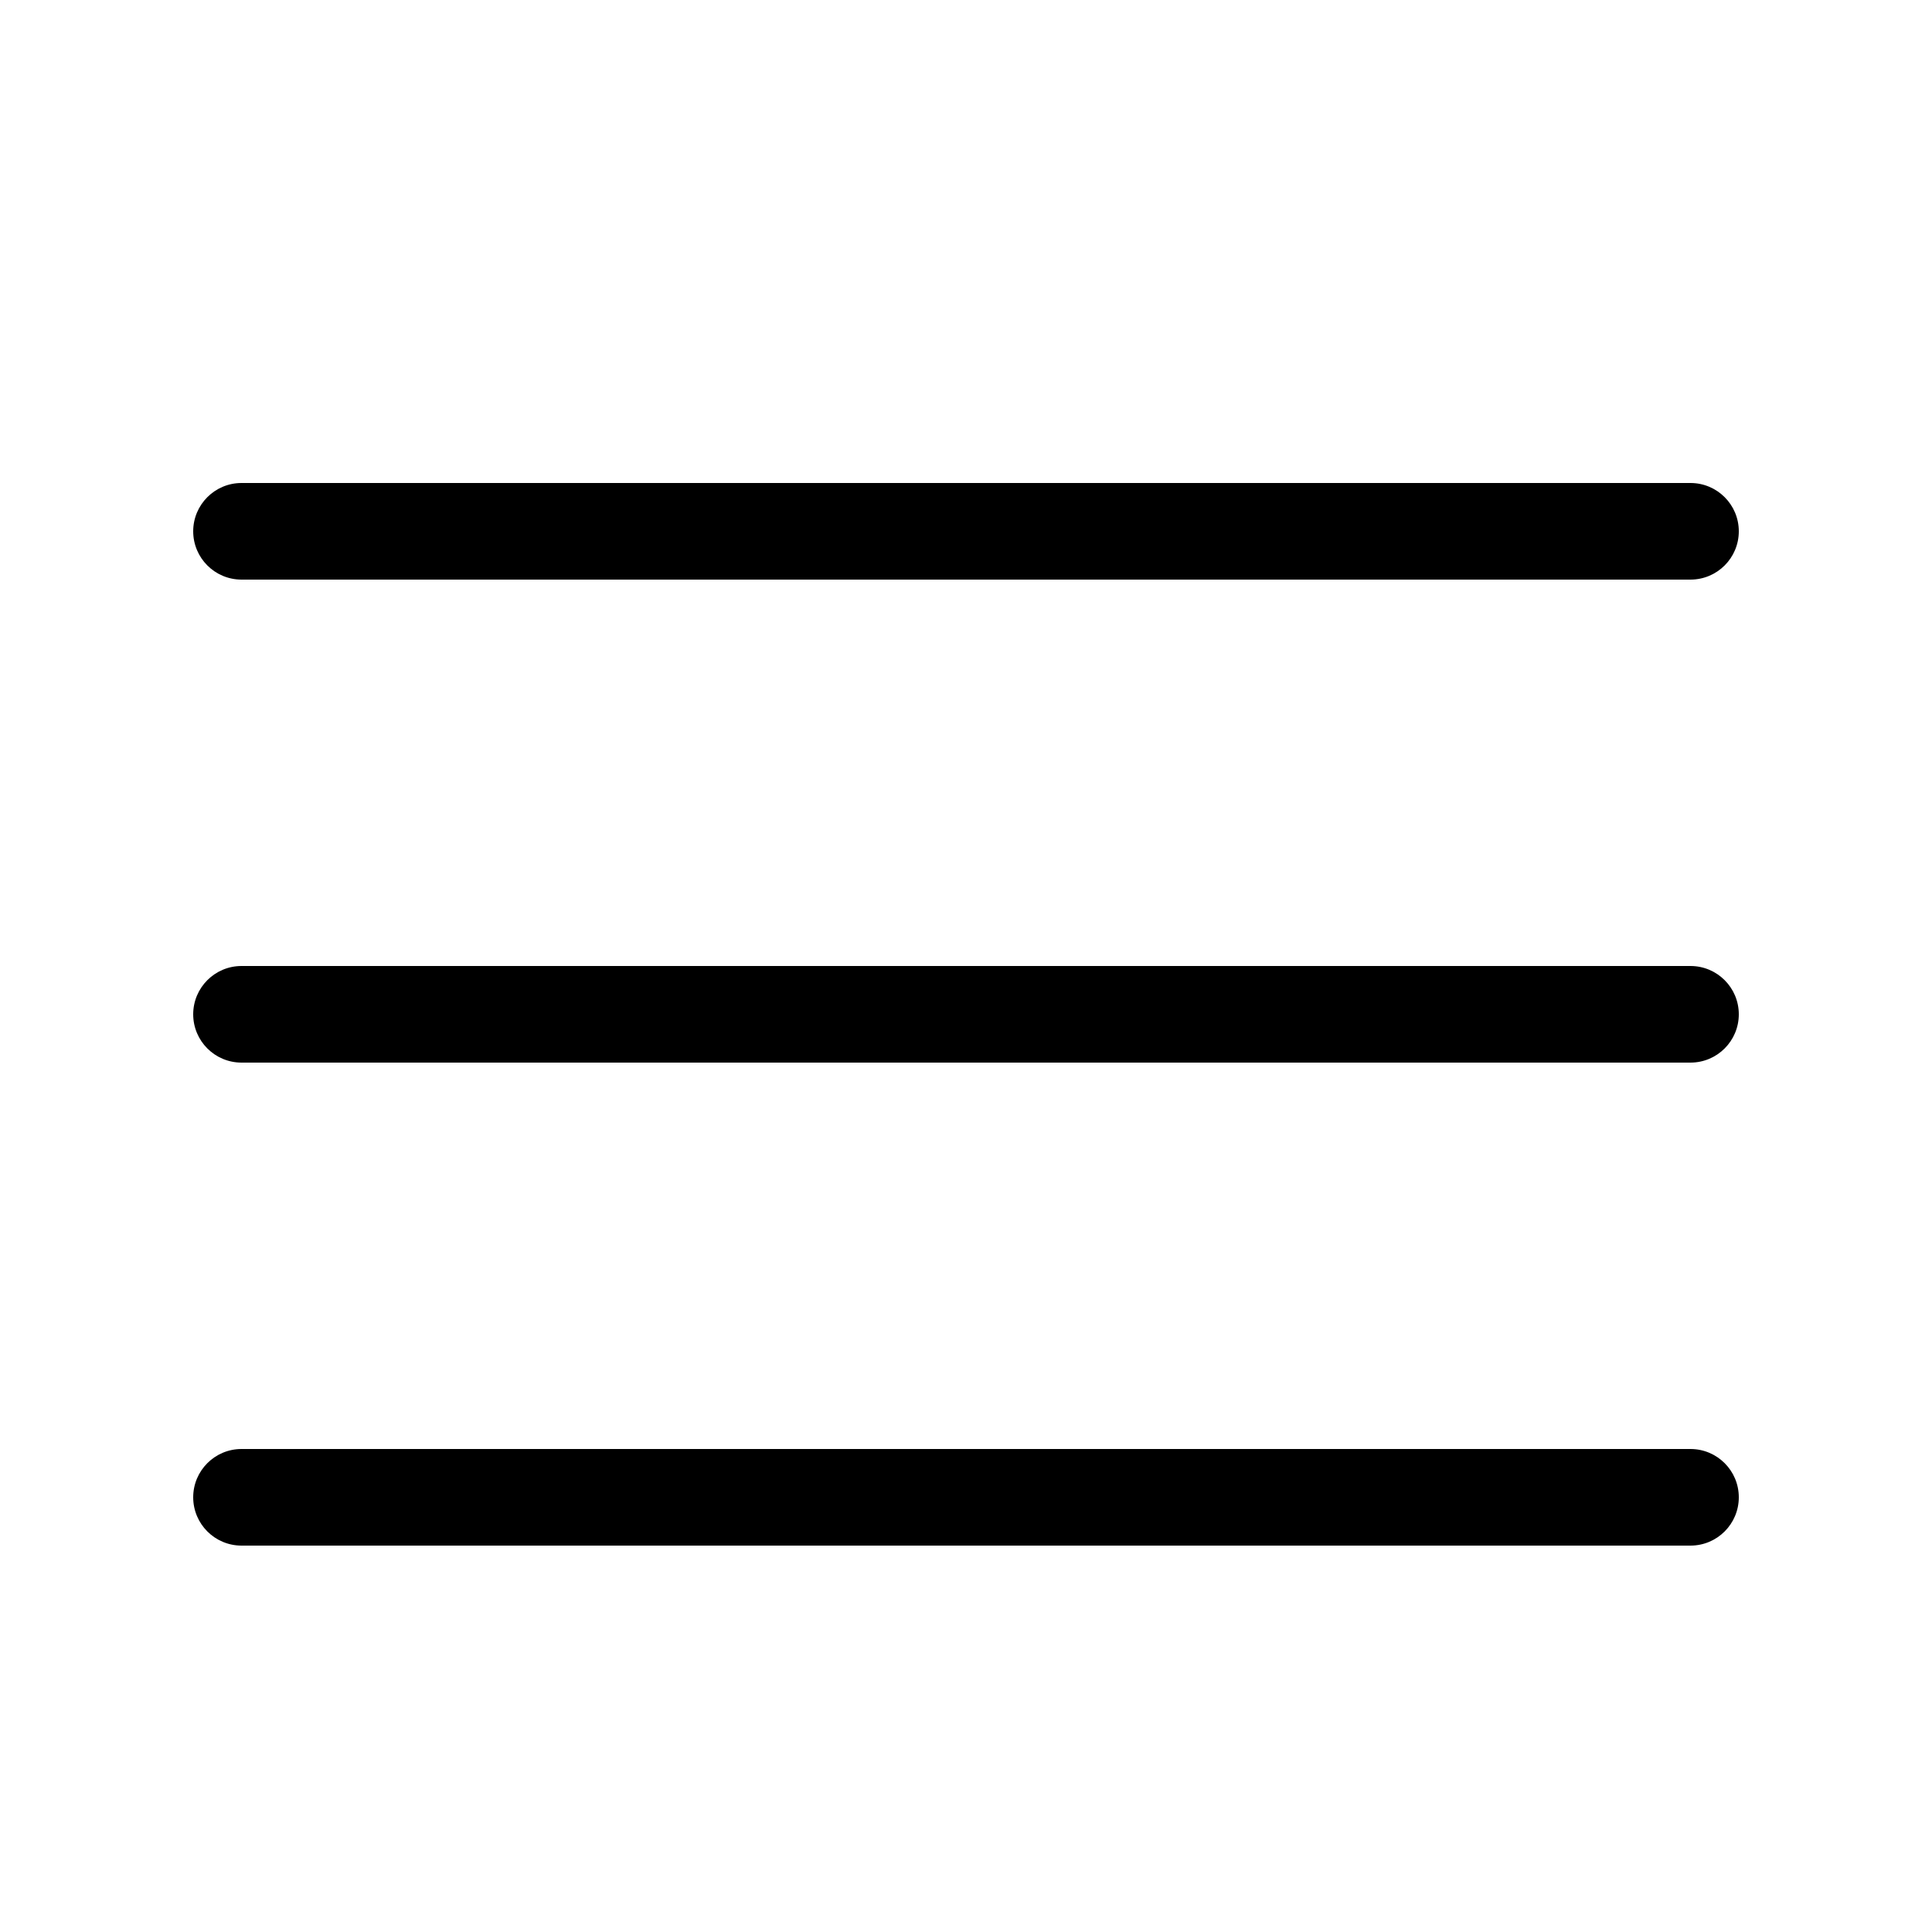
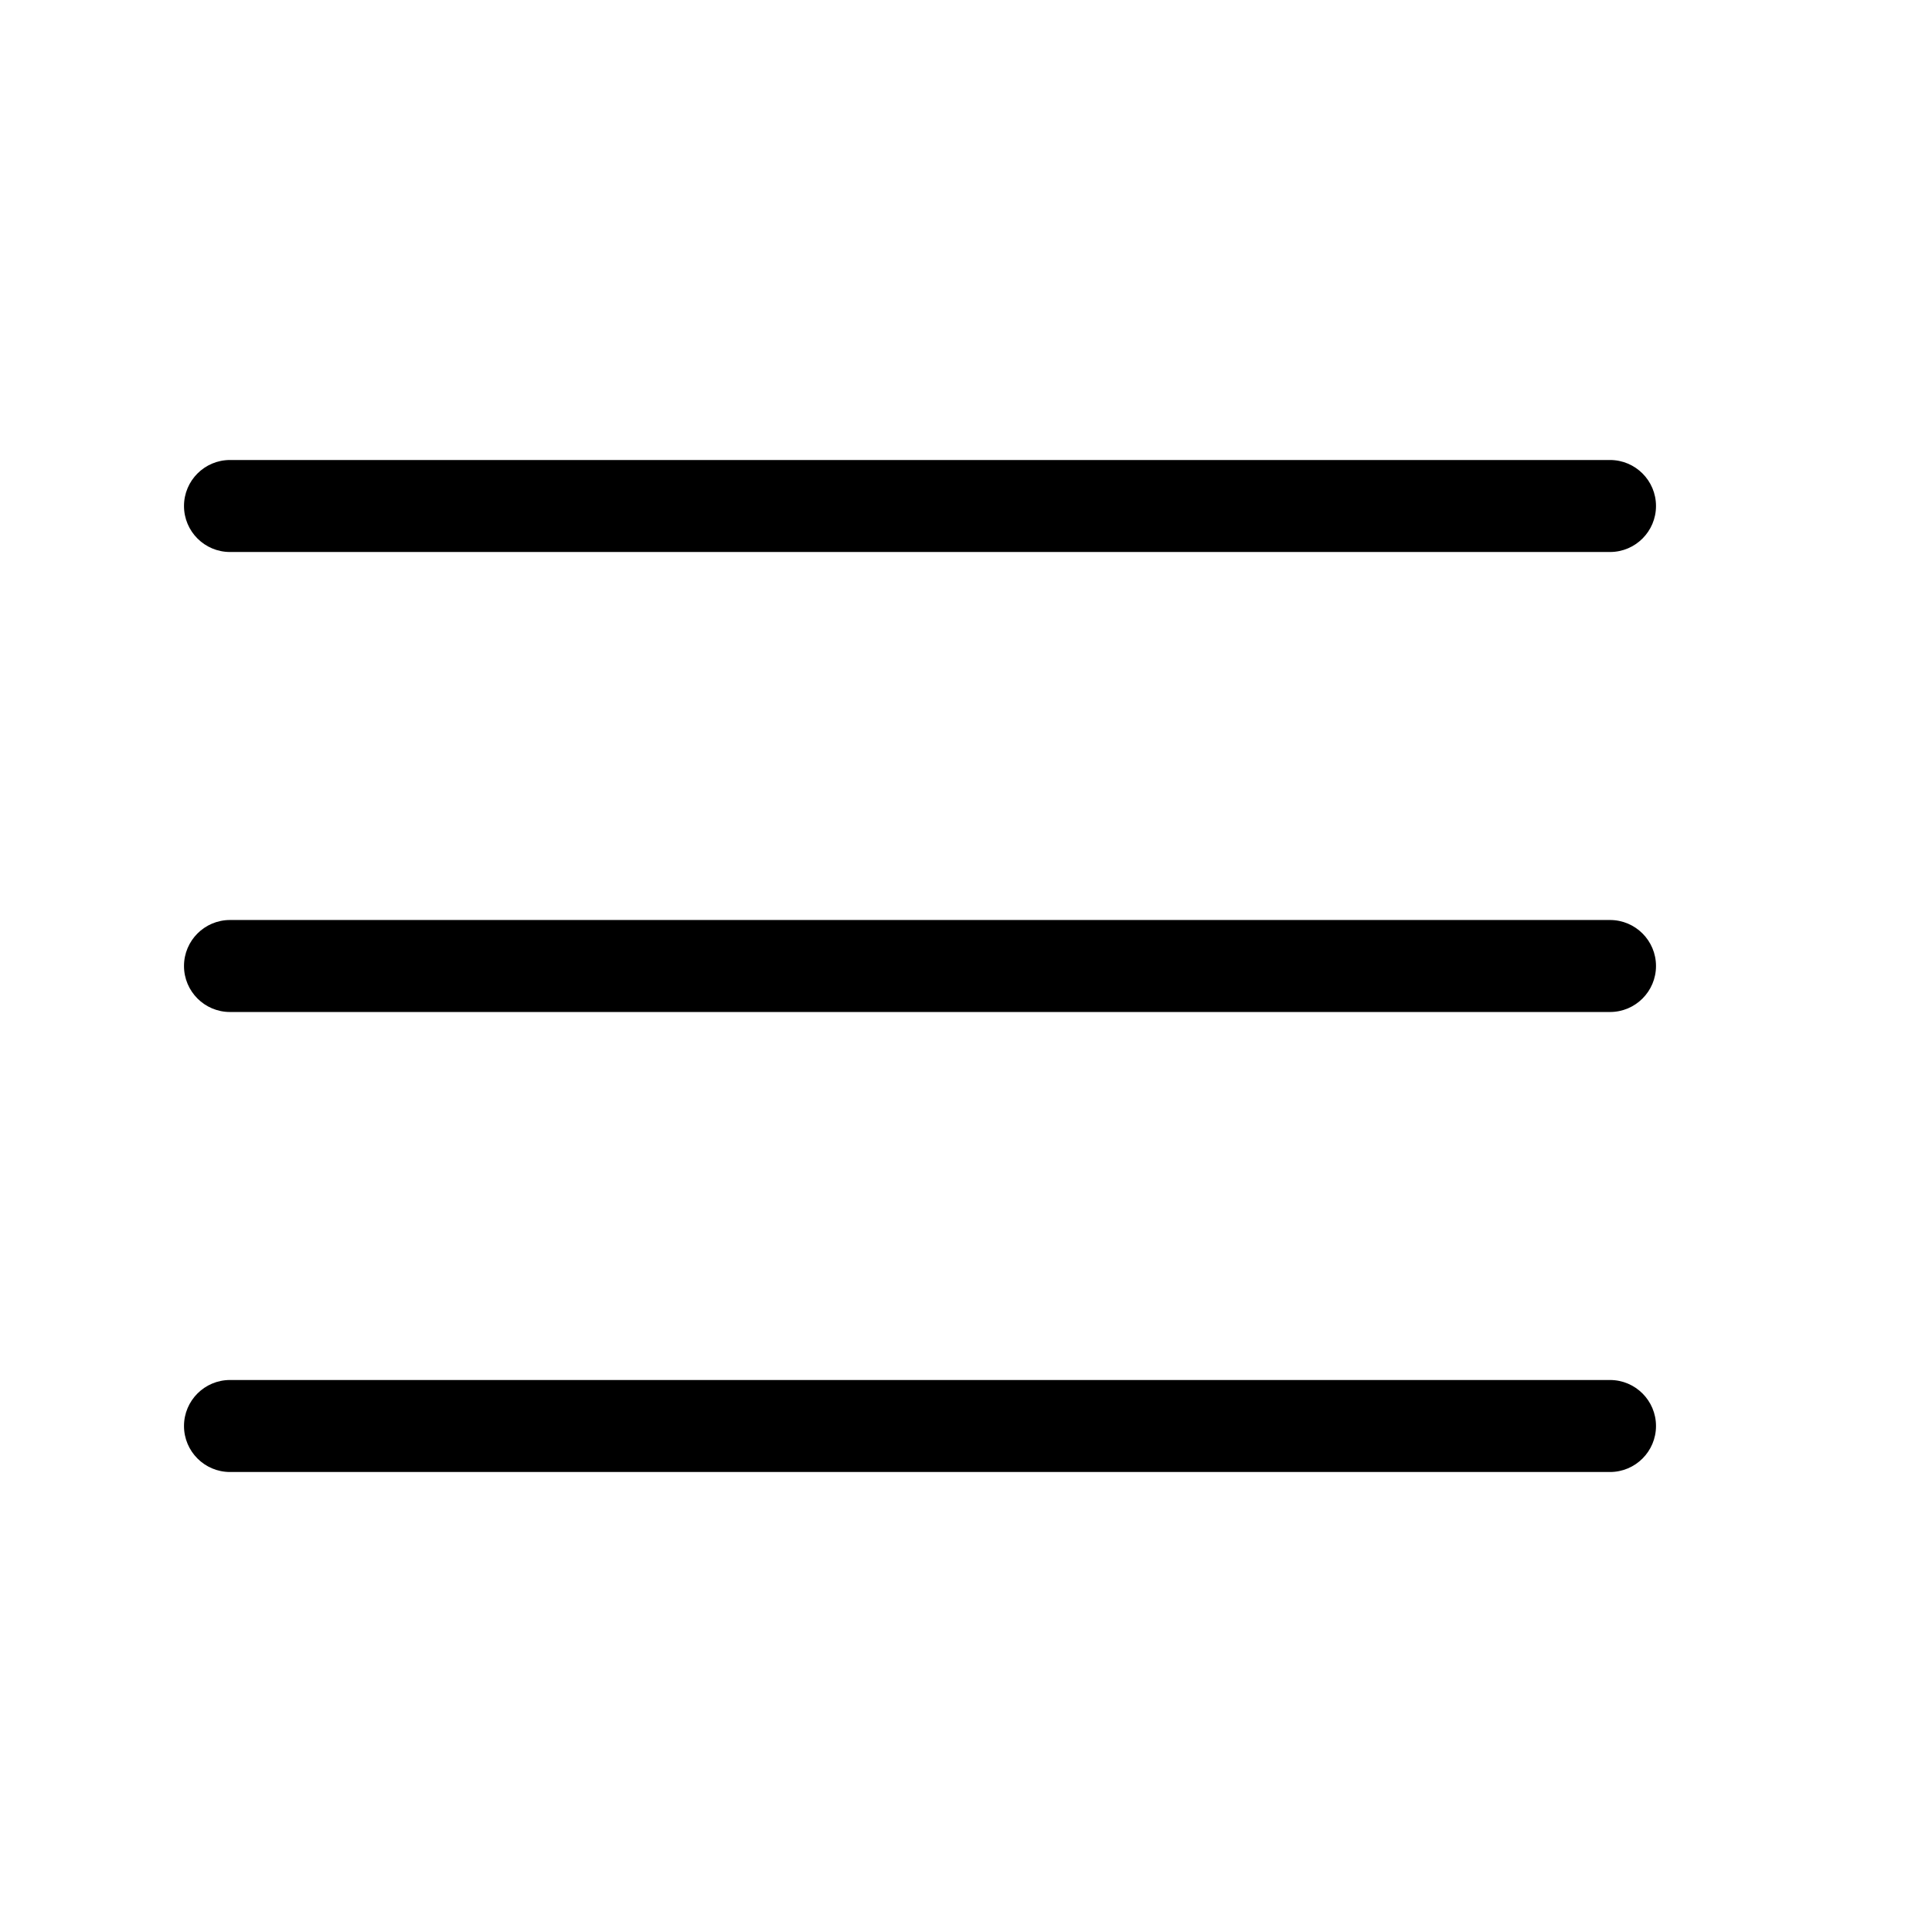
- <svg xmlns="http://www.w3.org/2000/svg" width="30" height="30" viewBox="0 0 20 20">
+ <svg xmlns="http://www.w3.org/2000/svg" width="30" height="30" viewBox="0 0 21 21">
  <path fill="#000000" d="M17.5 6h-15c-0.276 0-0.5-0.224-0.5-0.5s0.224-0.5 0.5-0.5h15c0.276 0 0.5 0.224 0.5 0.5s-0.224 0.5-0.5 0.5z" />
  <path fill="#000000" d="M17.5 11h-15c-0.276 0-0.5-0.224-0.5-0.5s0.224-0.5 0.5-0.5h15c0.276 0 0.5 0.224 0.5 0.5s-0.224 0.5-0.5 0.5z" />
  <path fill="#000000" d="M17.5 16h-15c-0.276 0-0.5-0.224-0.5-0.5s0.224-0.5 0.5-0.5h15c0.276 0 0.5 0.224 0.5 0.5s-0.224 0.5-0.5 0.5z" />
</svg>
